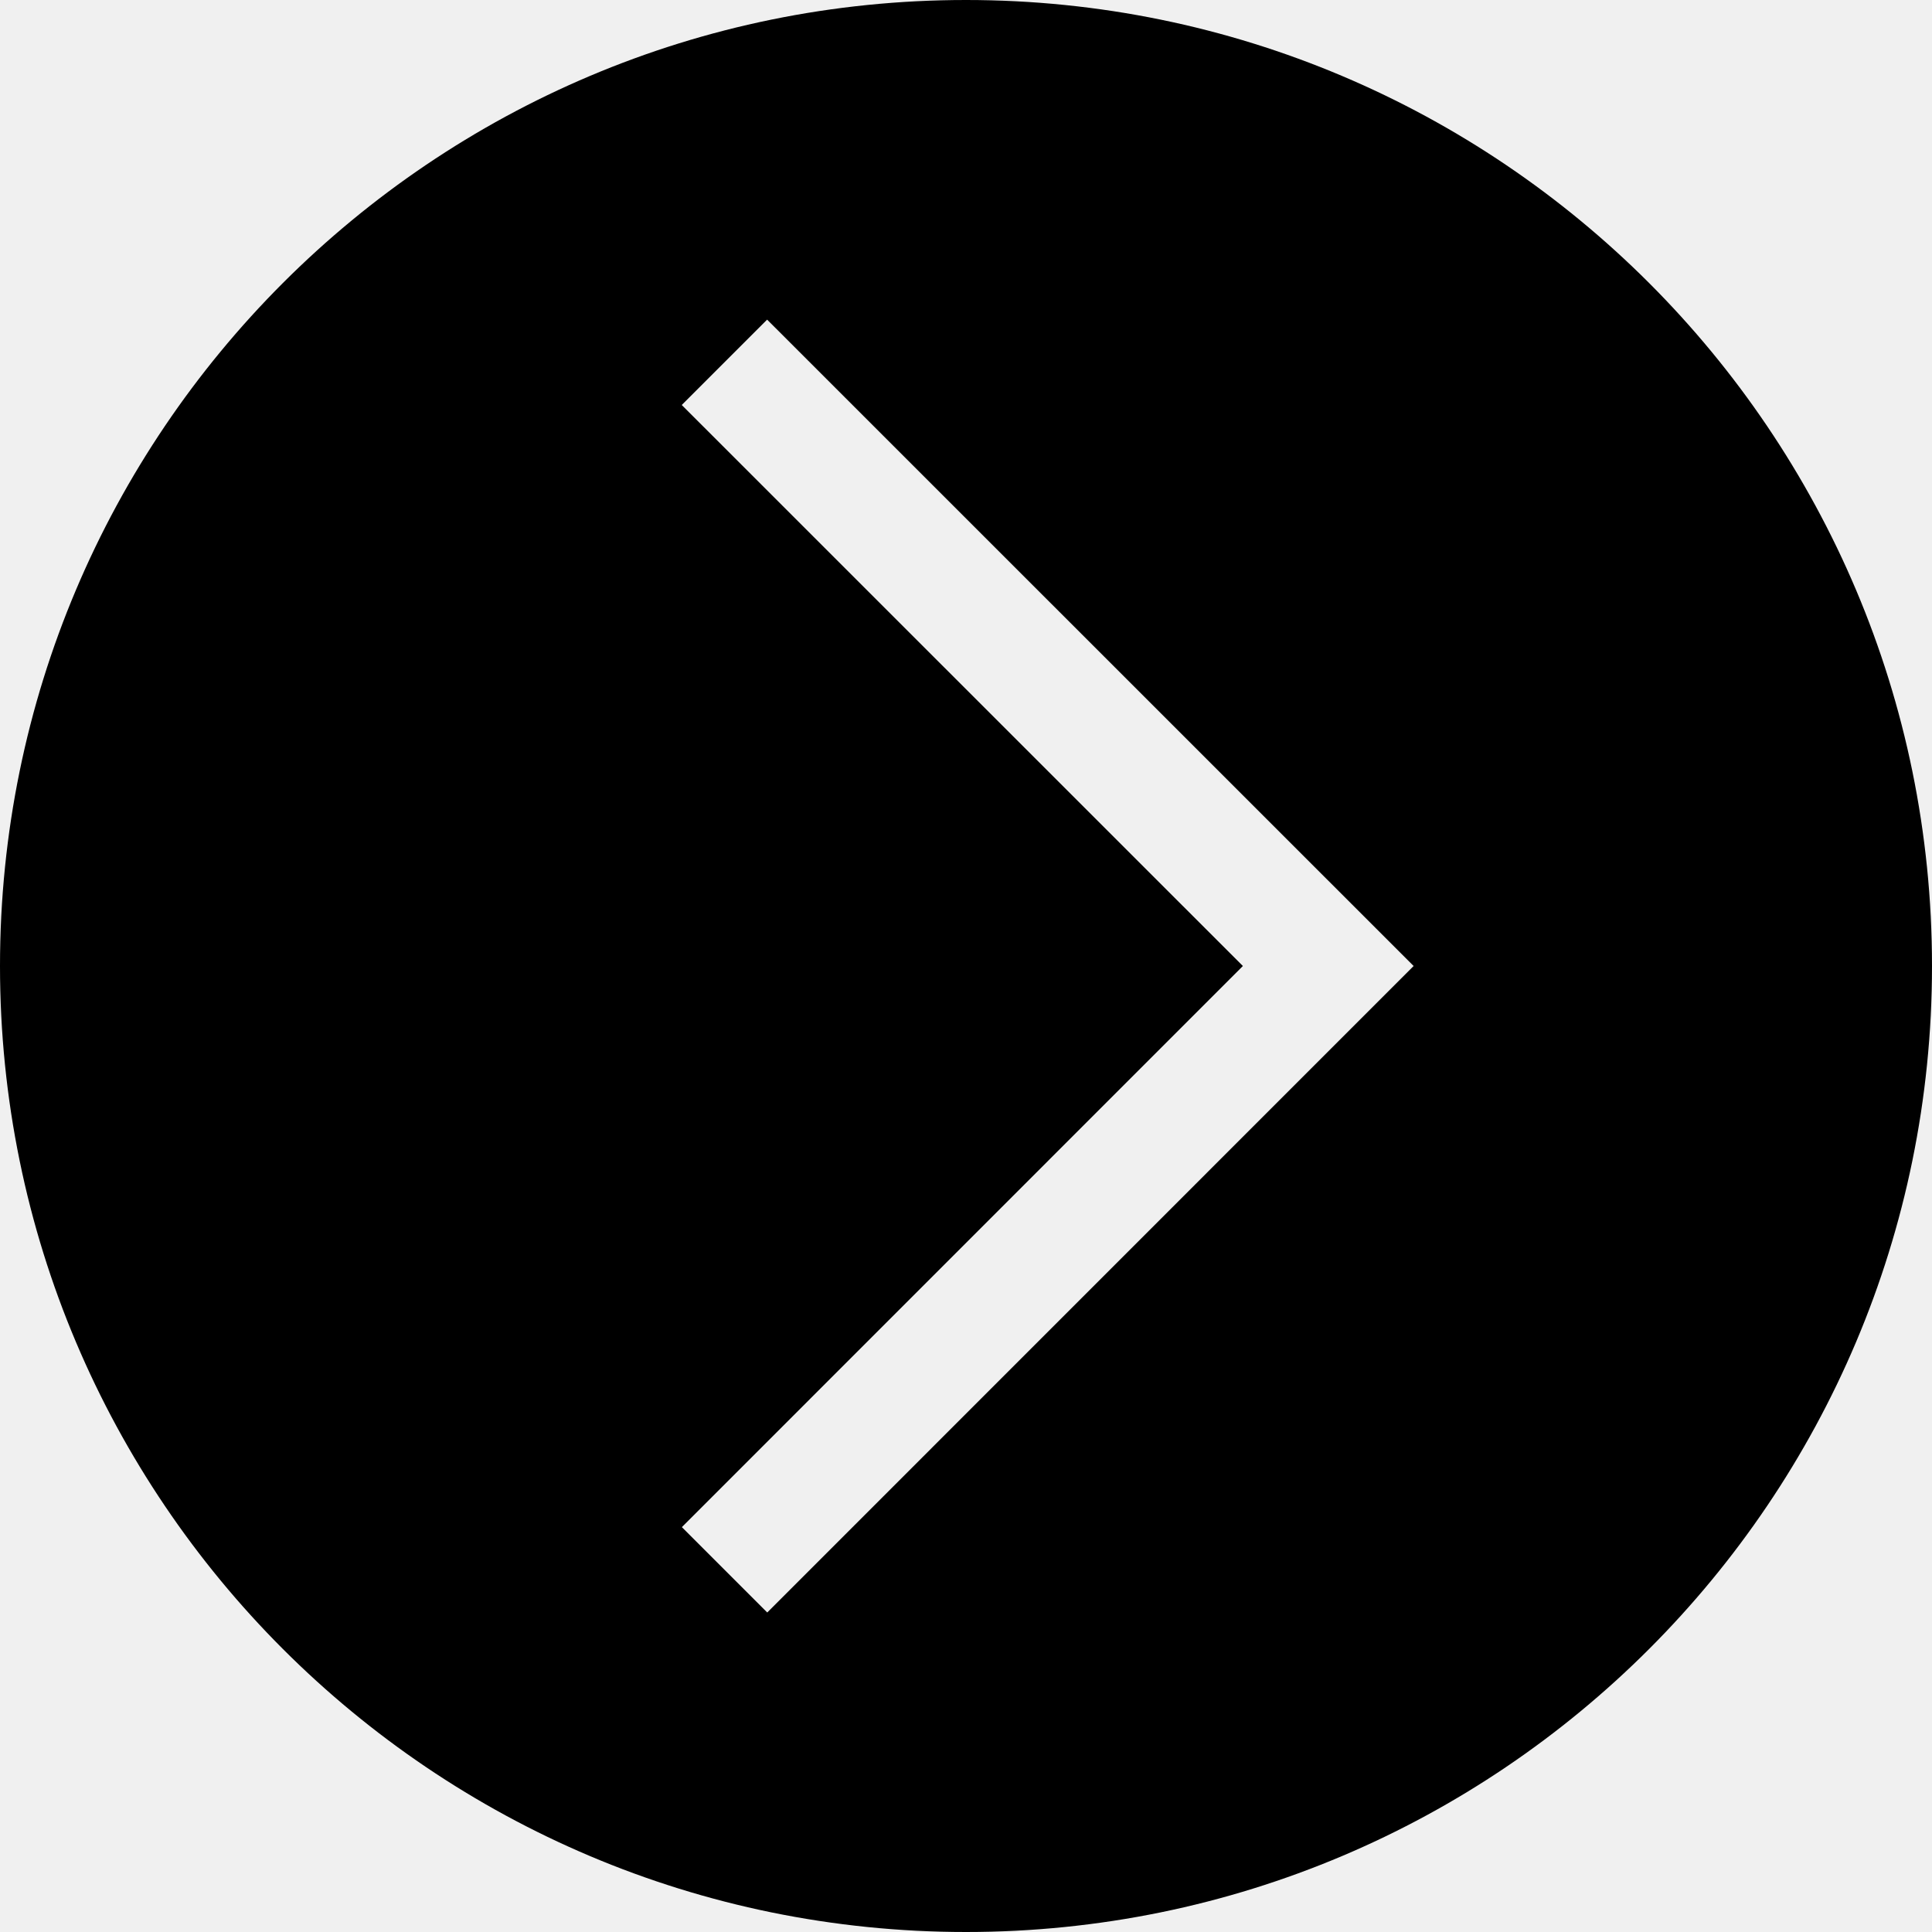
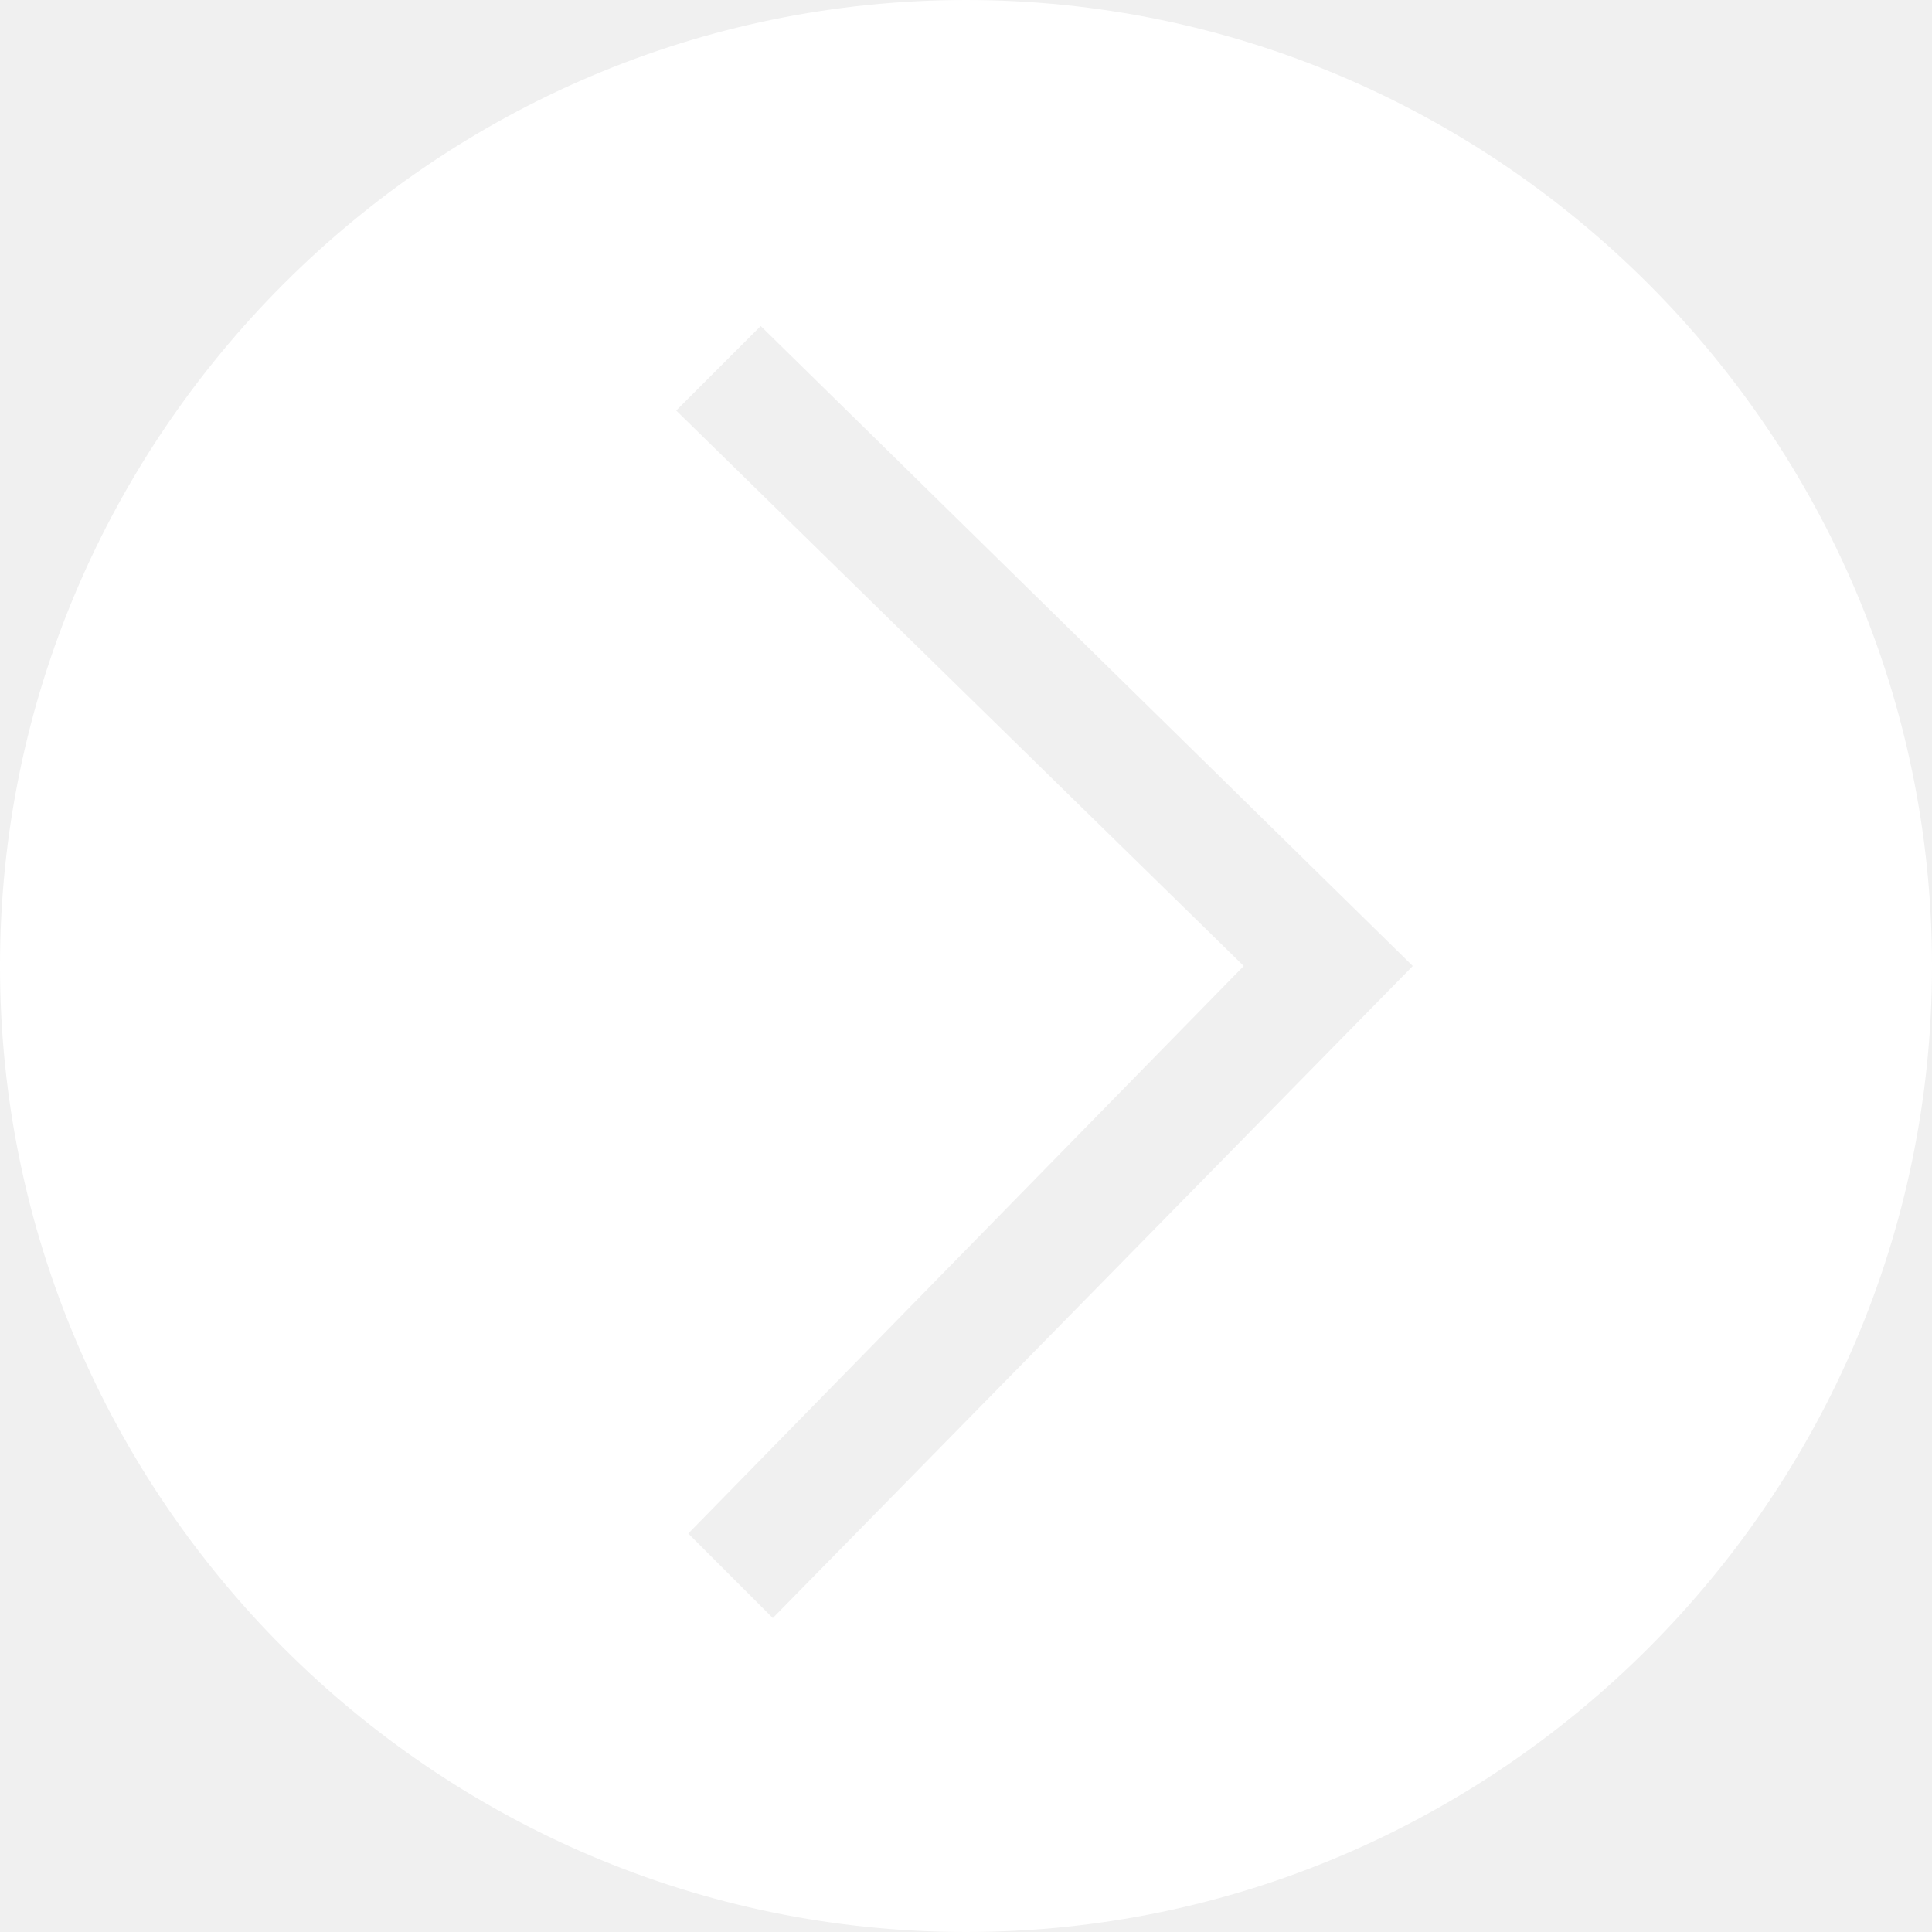
- <svg xmlns="http://www.w3.org/2000/svg" id="Layer_1_1_" style="enable-background:new 0 0 16 16;" version="1.1" viewBox="0 0 16 16" xml:space="preserve">
-   <path d="M8,0C3.582,0,0,3.582,0,8s3.582,8,8,8s8-3.582,8-8S12.418,0,8,0z M6.354,13.354l-0.707-0.707L10.293,8L5.646,3.354  l0.707-0.707L11.707,8L6.354,13.354z" />
+ <svg xmlns="http://www.w3.org/2000/svg" version="1.1" id="Layer_1_1_" x="0px" y="0px" viewBox="0 0 16 16" style="enable-background:new 0 0 16 16;" xml:space="preserve">
+   <style type="text/css">
+ 	.st0{fill:#FFFFFF;}
+ </style>
+   <path class="st0" d="M8,0C3.6,0,0,3.6,0,8s3.6,8,8,8s8-3.6,8-8S12.4,0,8,0z M6.4,13.4l-0.7-0.7L10.3,8L5.6,3.4l0.7-0.7L11.7,8  L6.4,13.4z" />
</svg>
